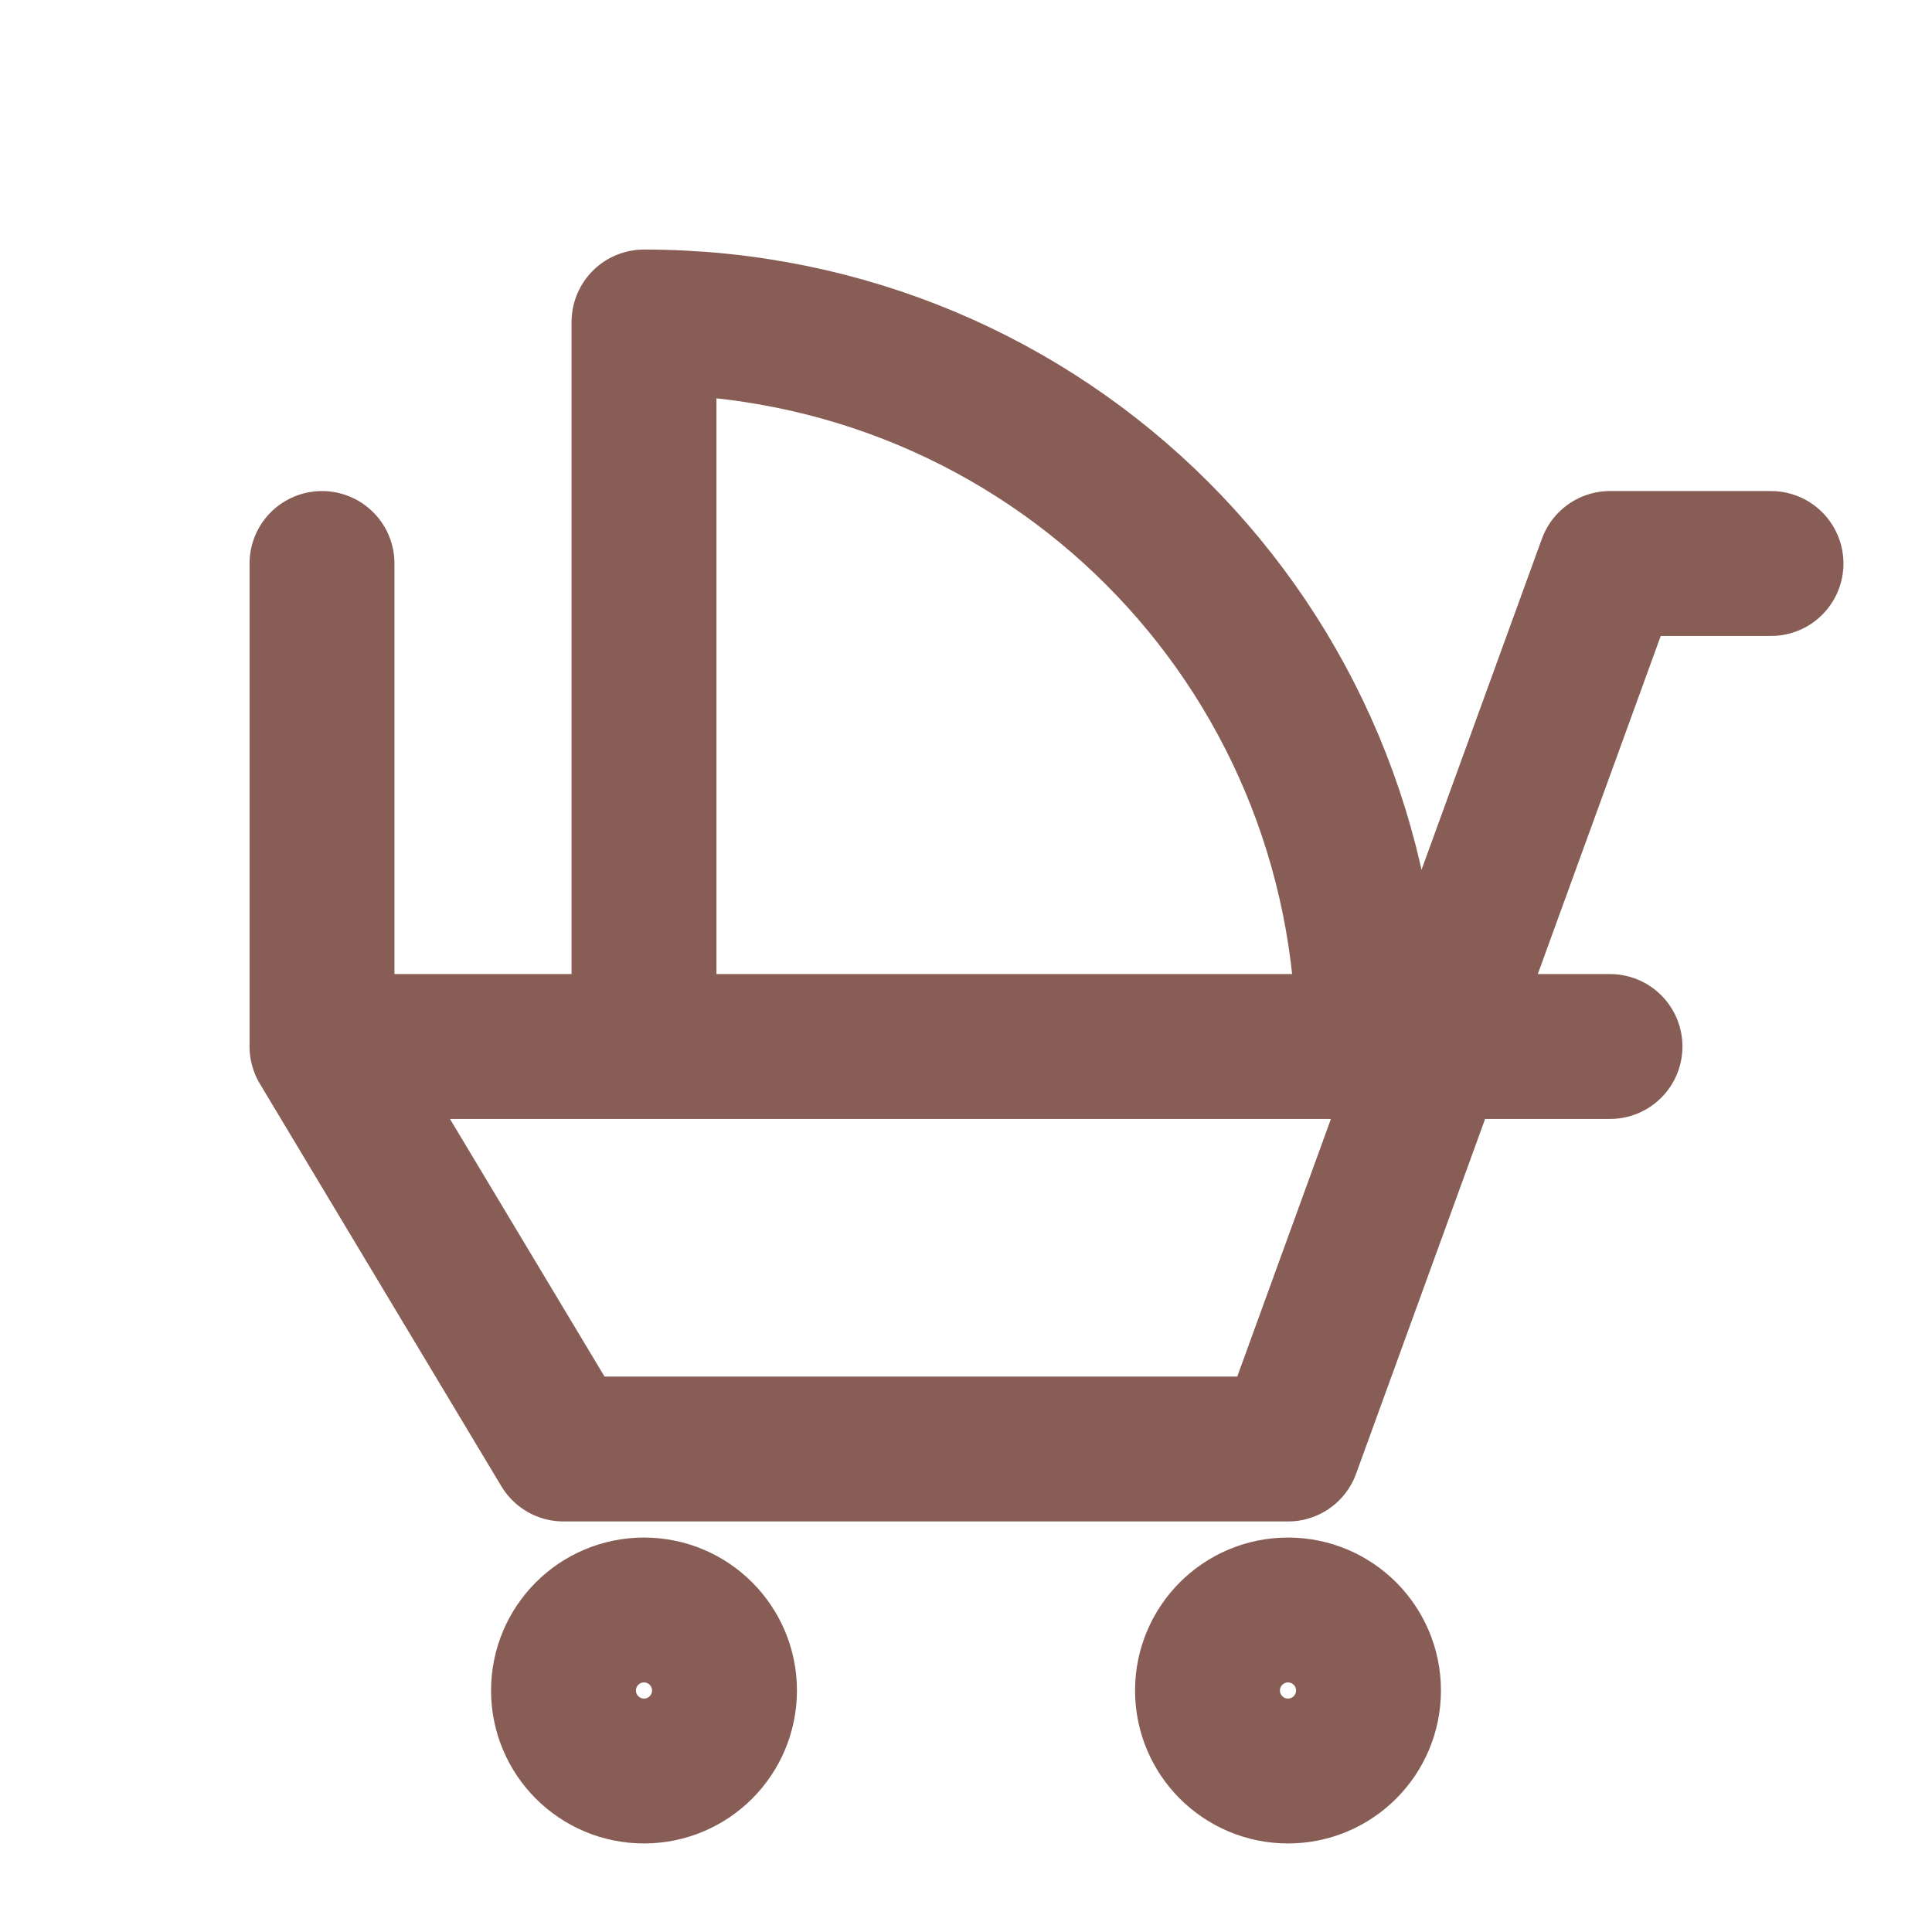
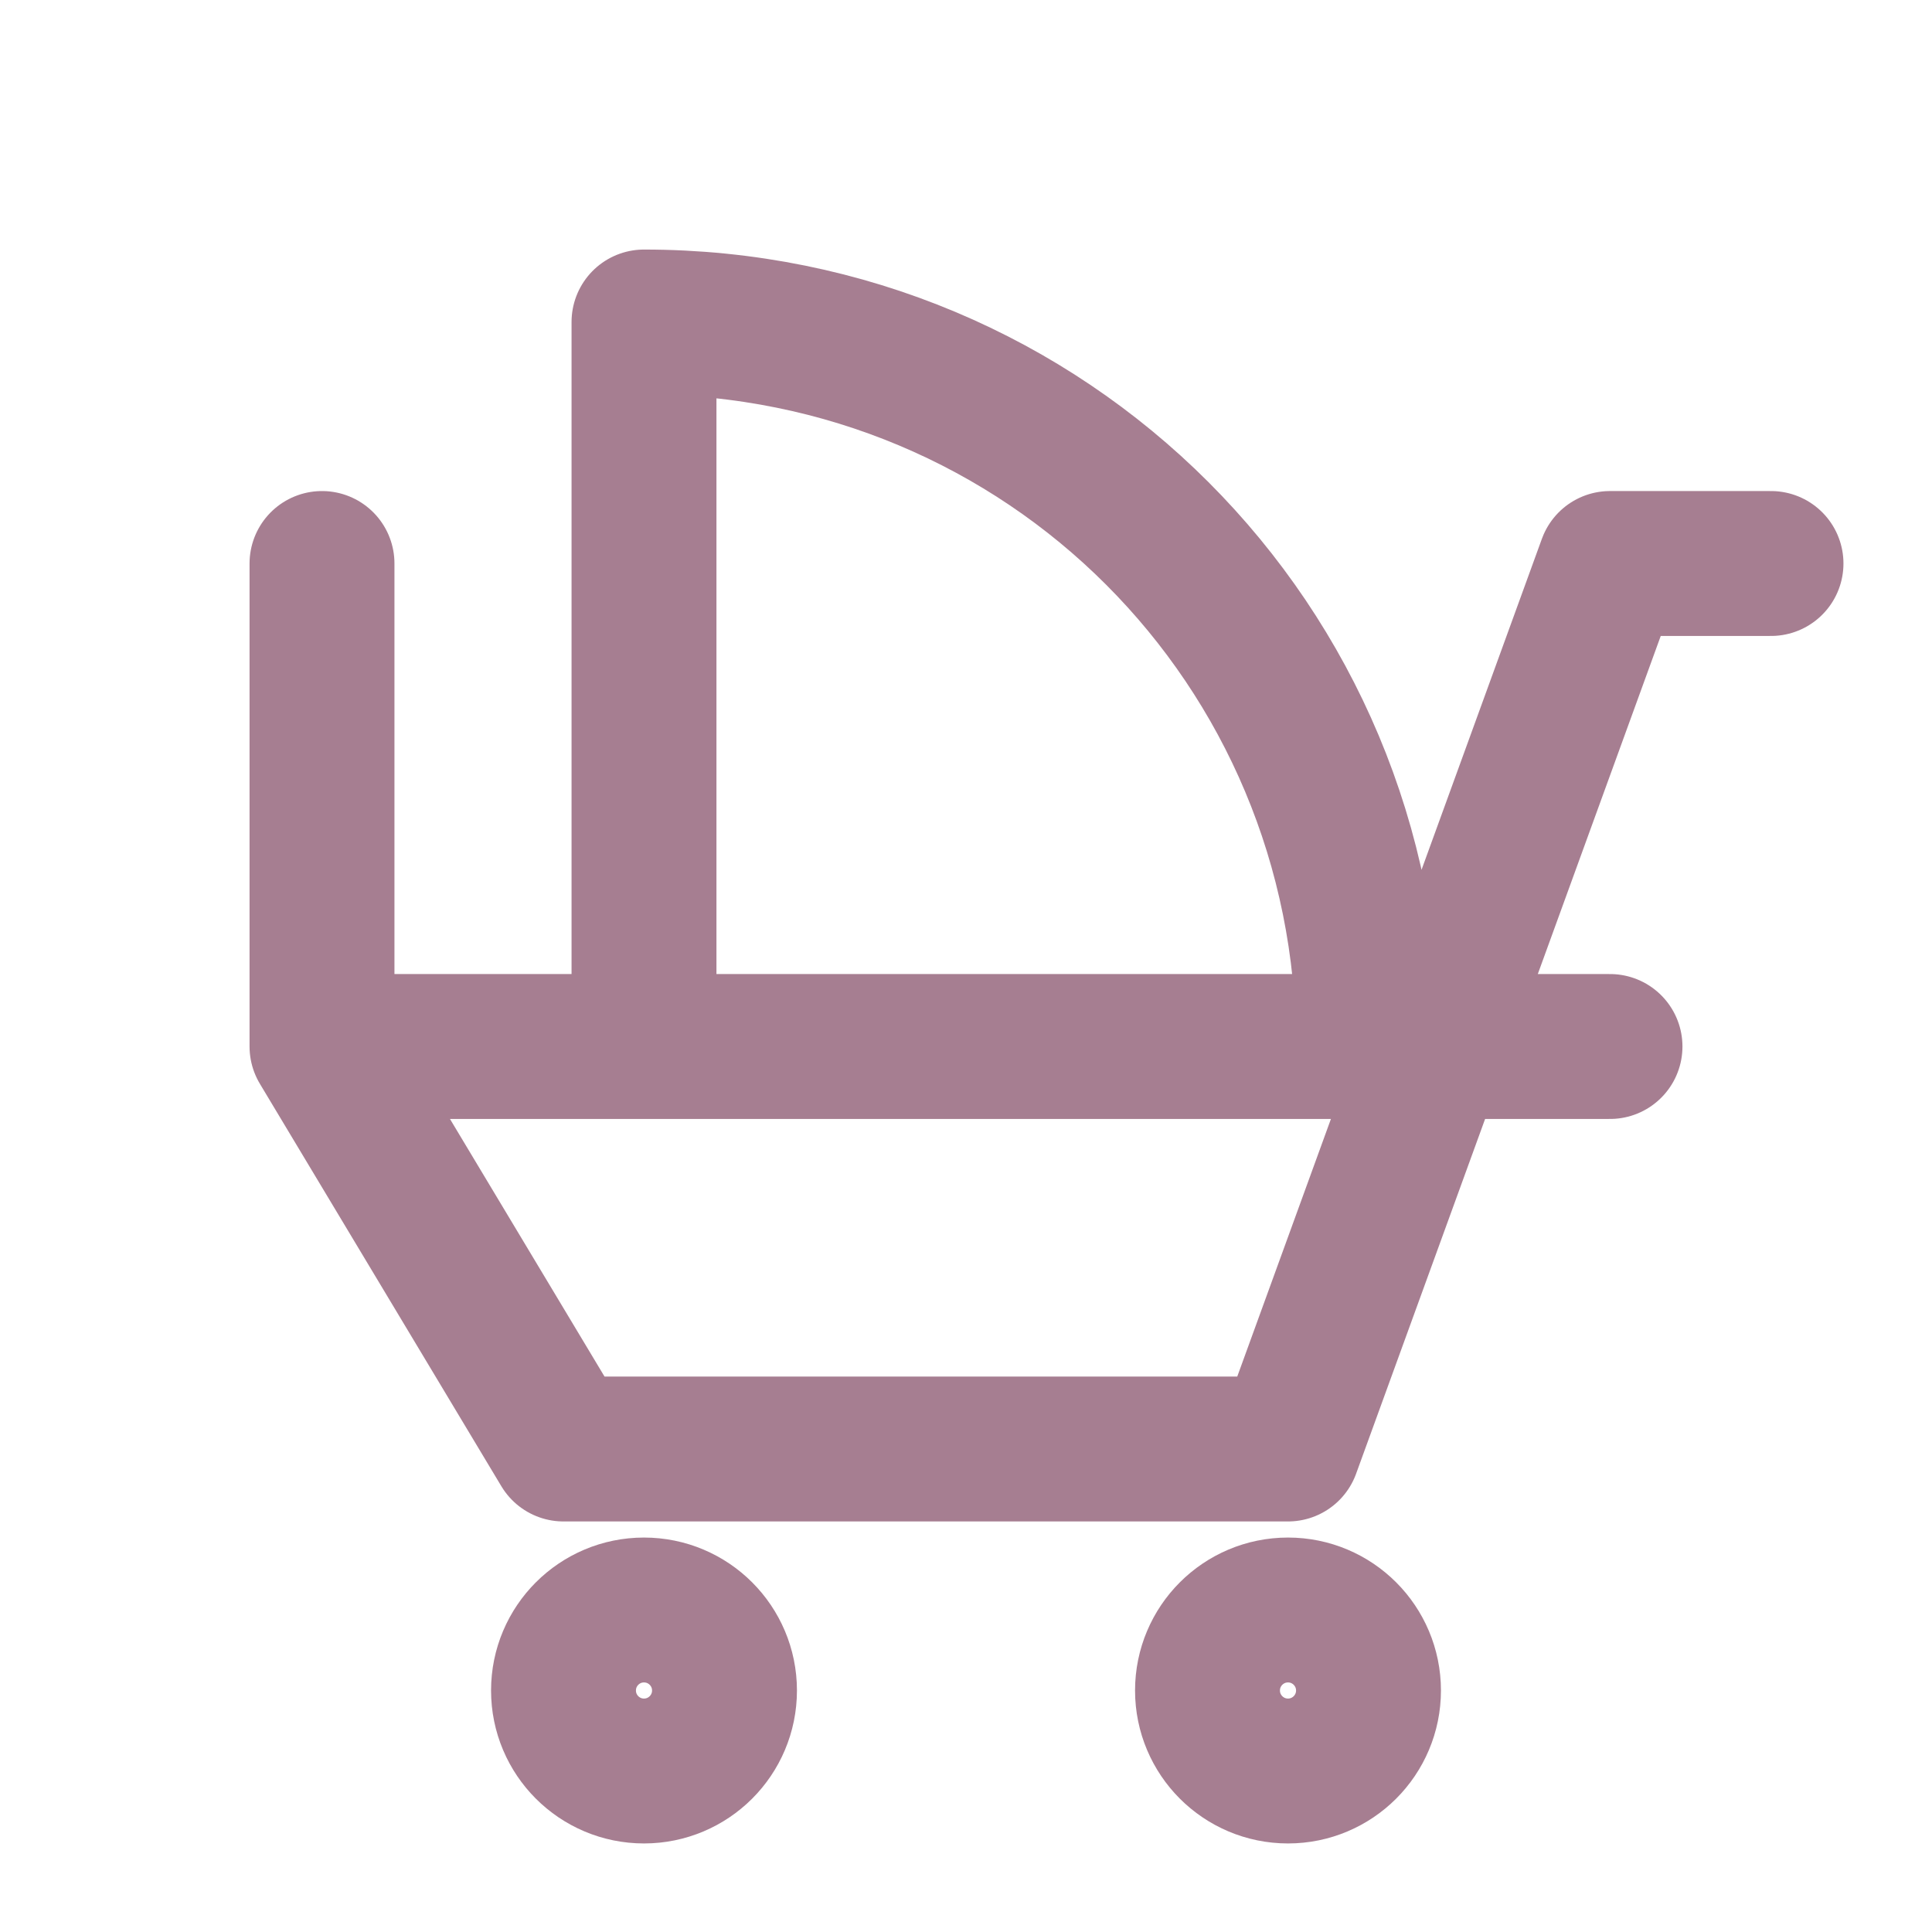
<svg xmlns="http://www.w3.org/2000/svg" width="48" height="48" viewBox="0 0 24 24">
-   <g fill="none" stroke="#875D55" stroke-width="1.8" stroke-linecap="round" stroke-linejoin="round">
+   <g fill="none" stroke="#A67E91" stroke-width="1.8" stroke-linecap="round" stroke-linejoin="round">
    <path d="M8 4c5 0 9 4 9 9H4V7M4 13l3 5h9l4-11h2M17 13h3M8 4v9" />
    <circle cx="8" cy="21" r="1" />
    <circle cx="16" cy="21" r="1" />
  </g>
</svg>
